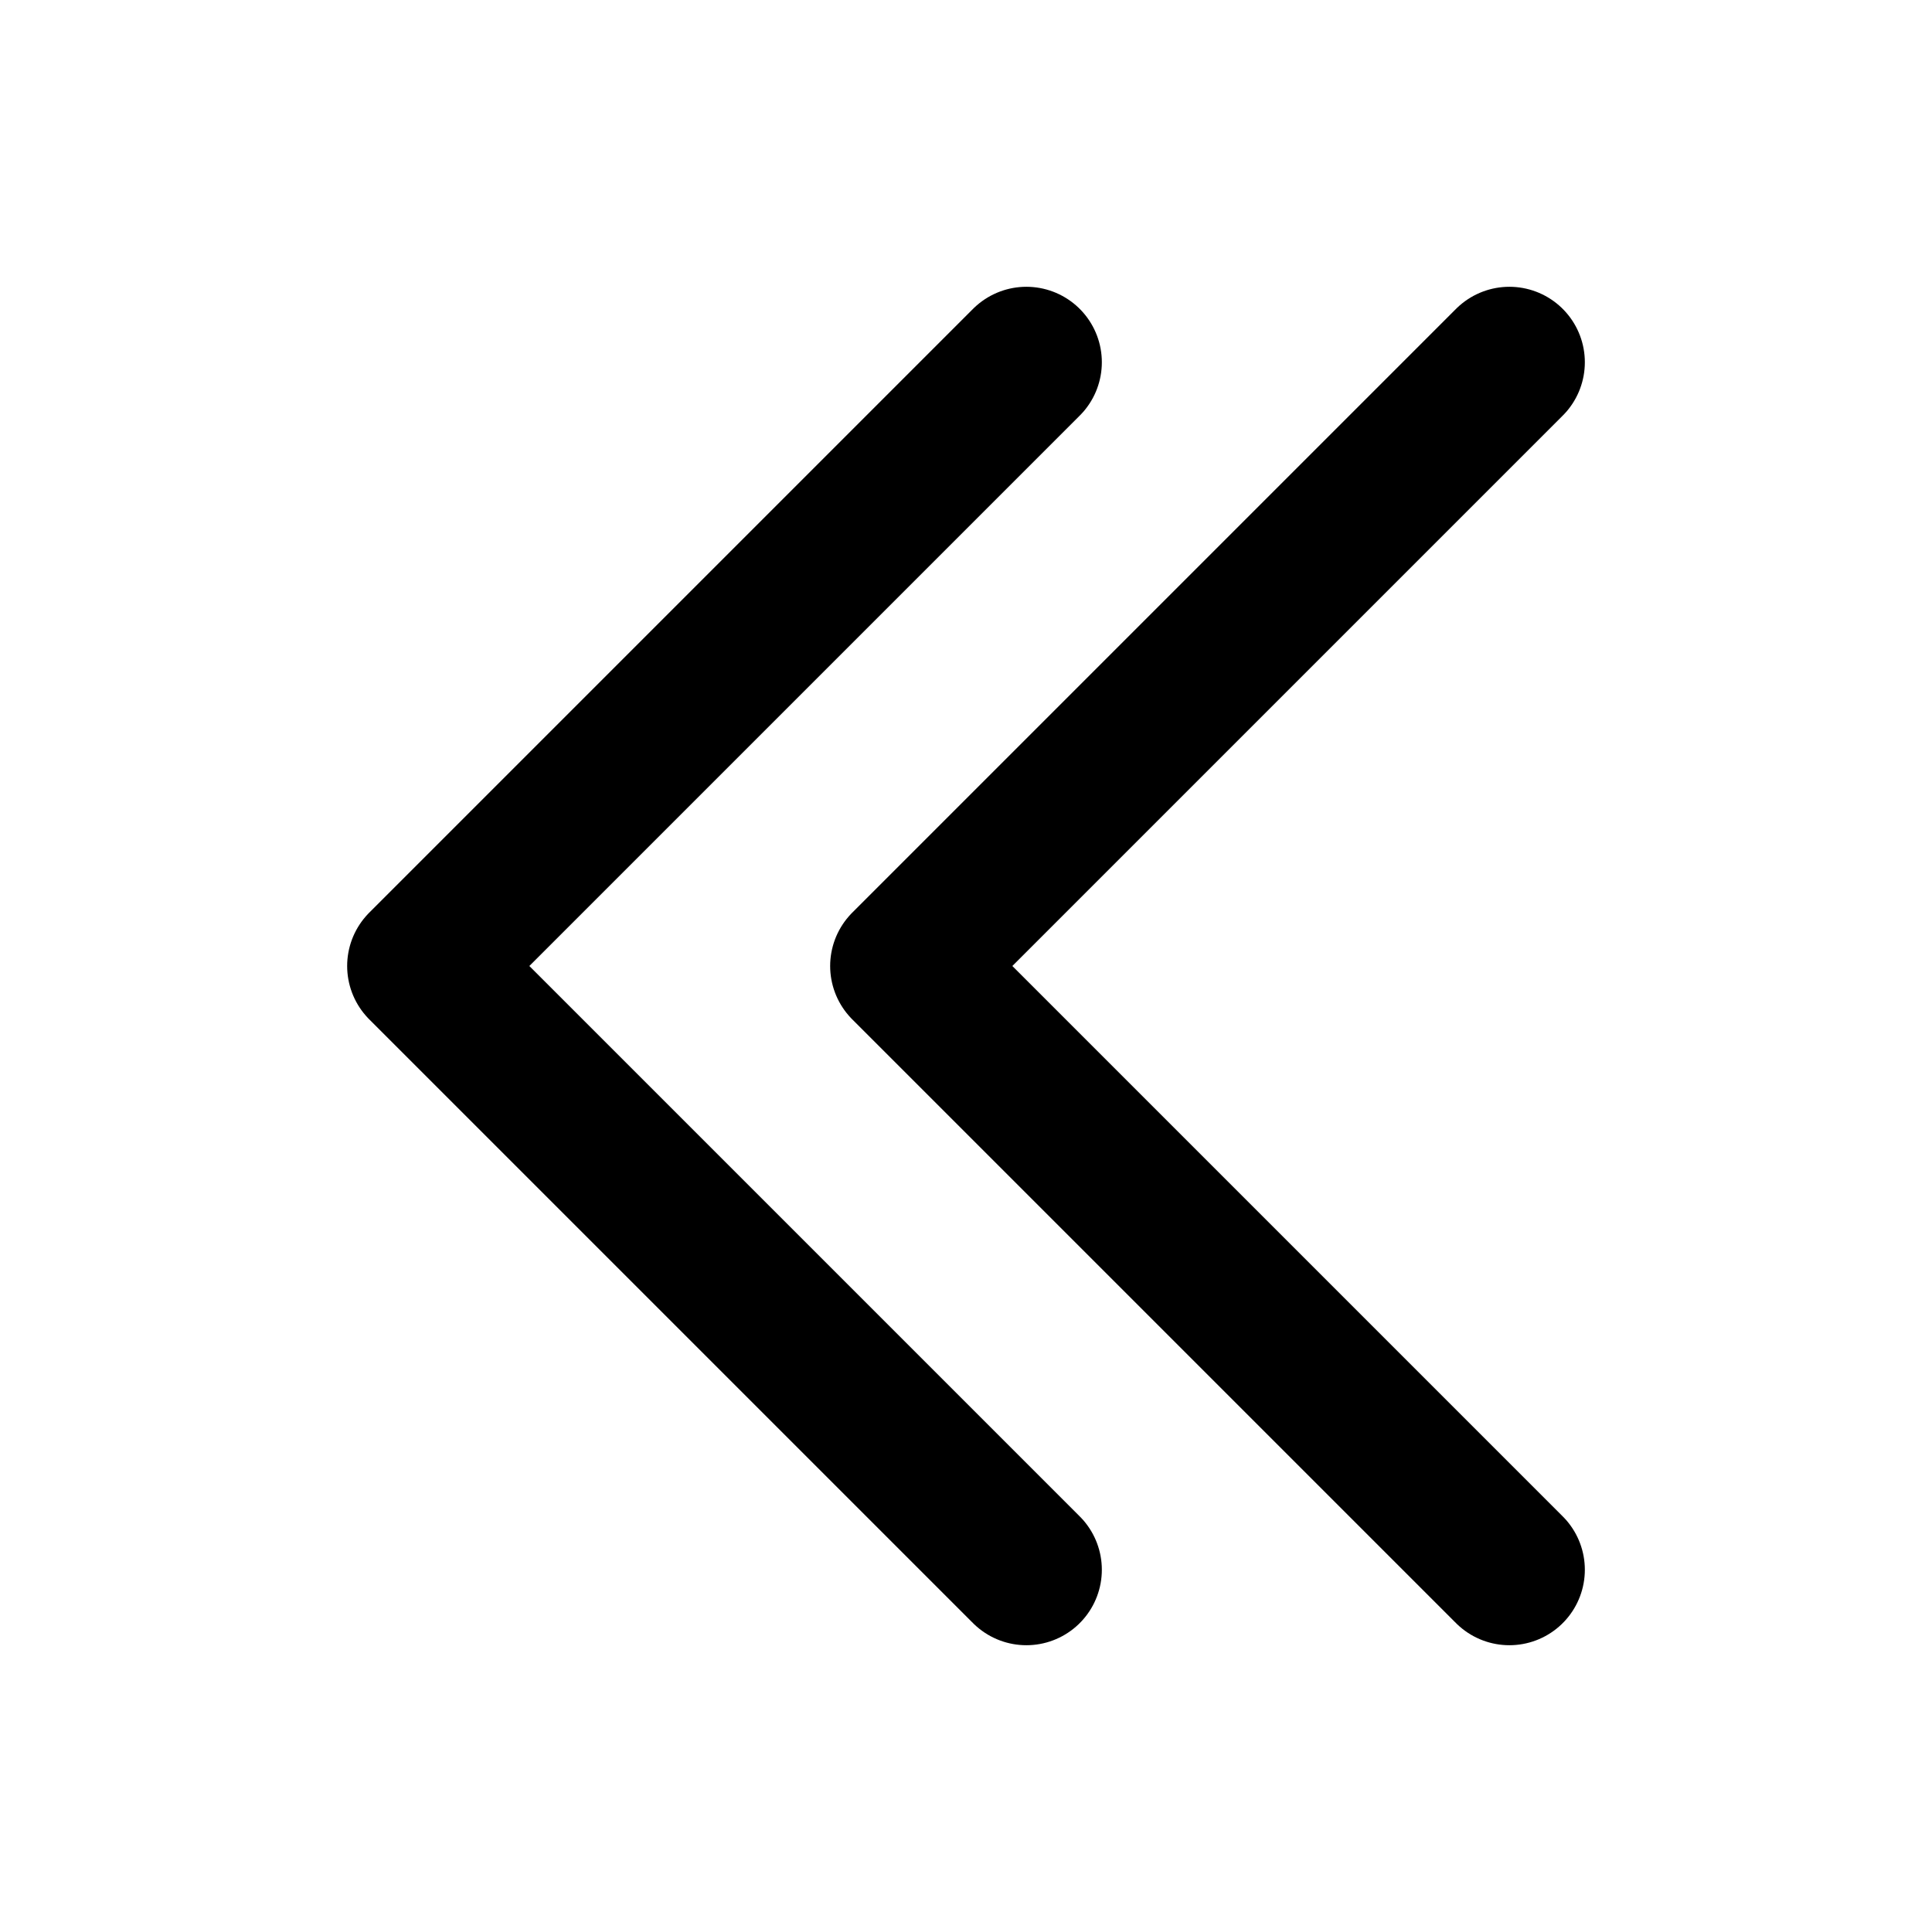
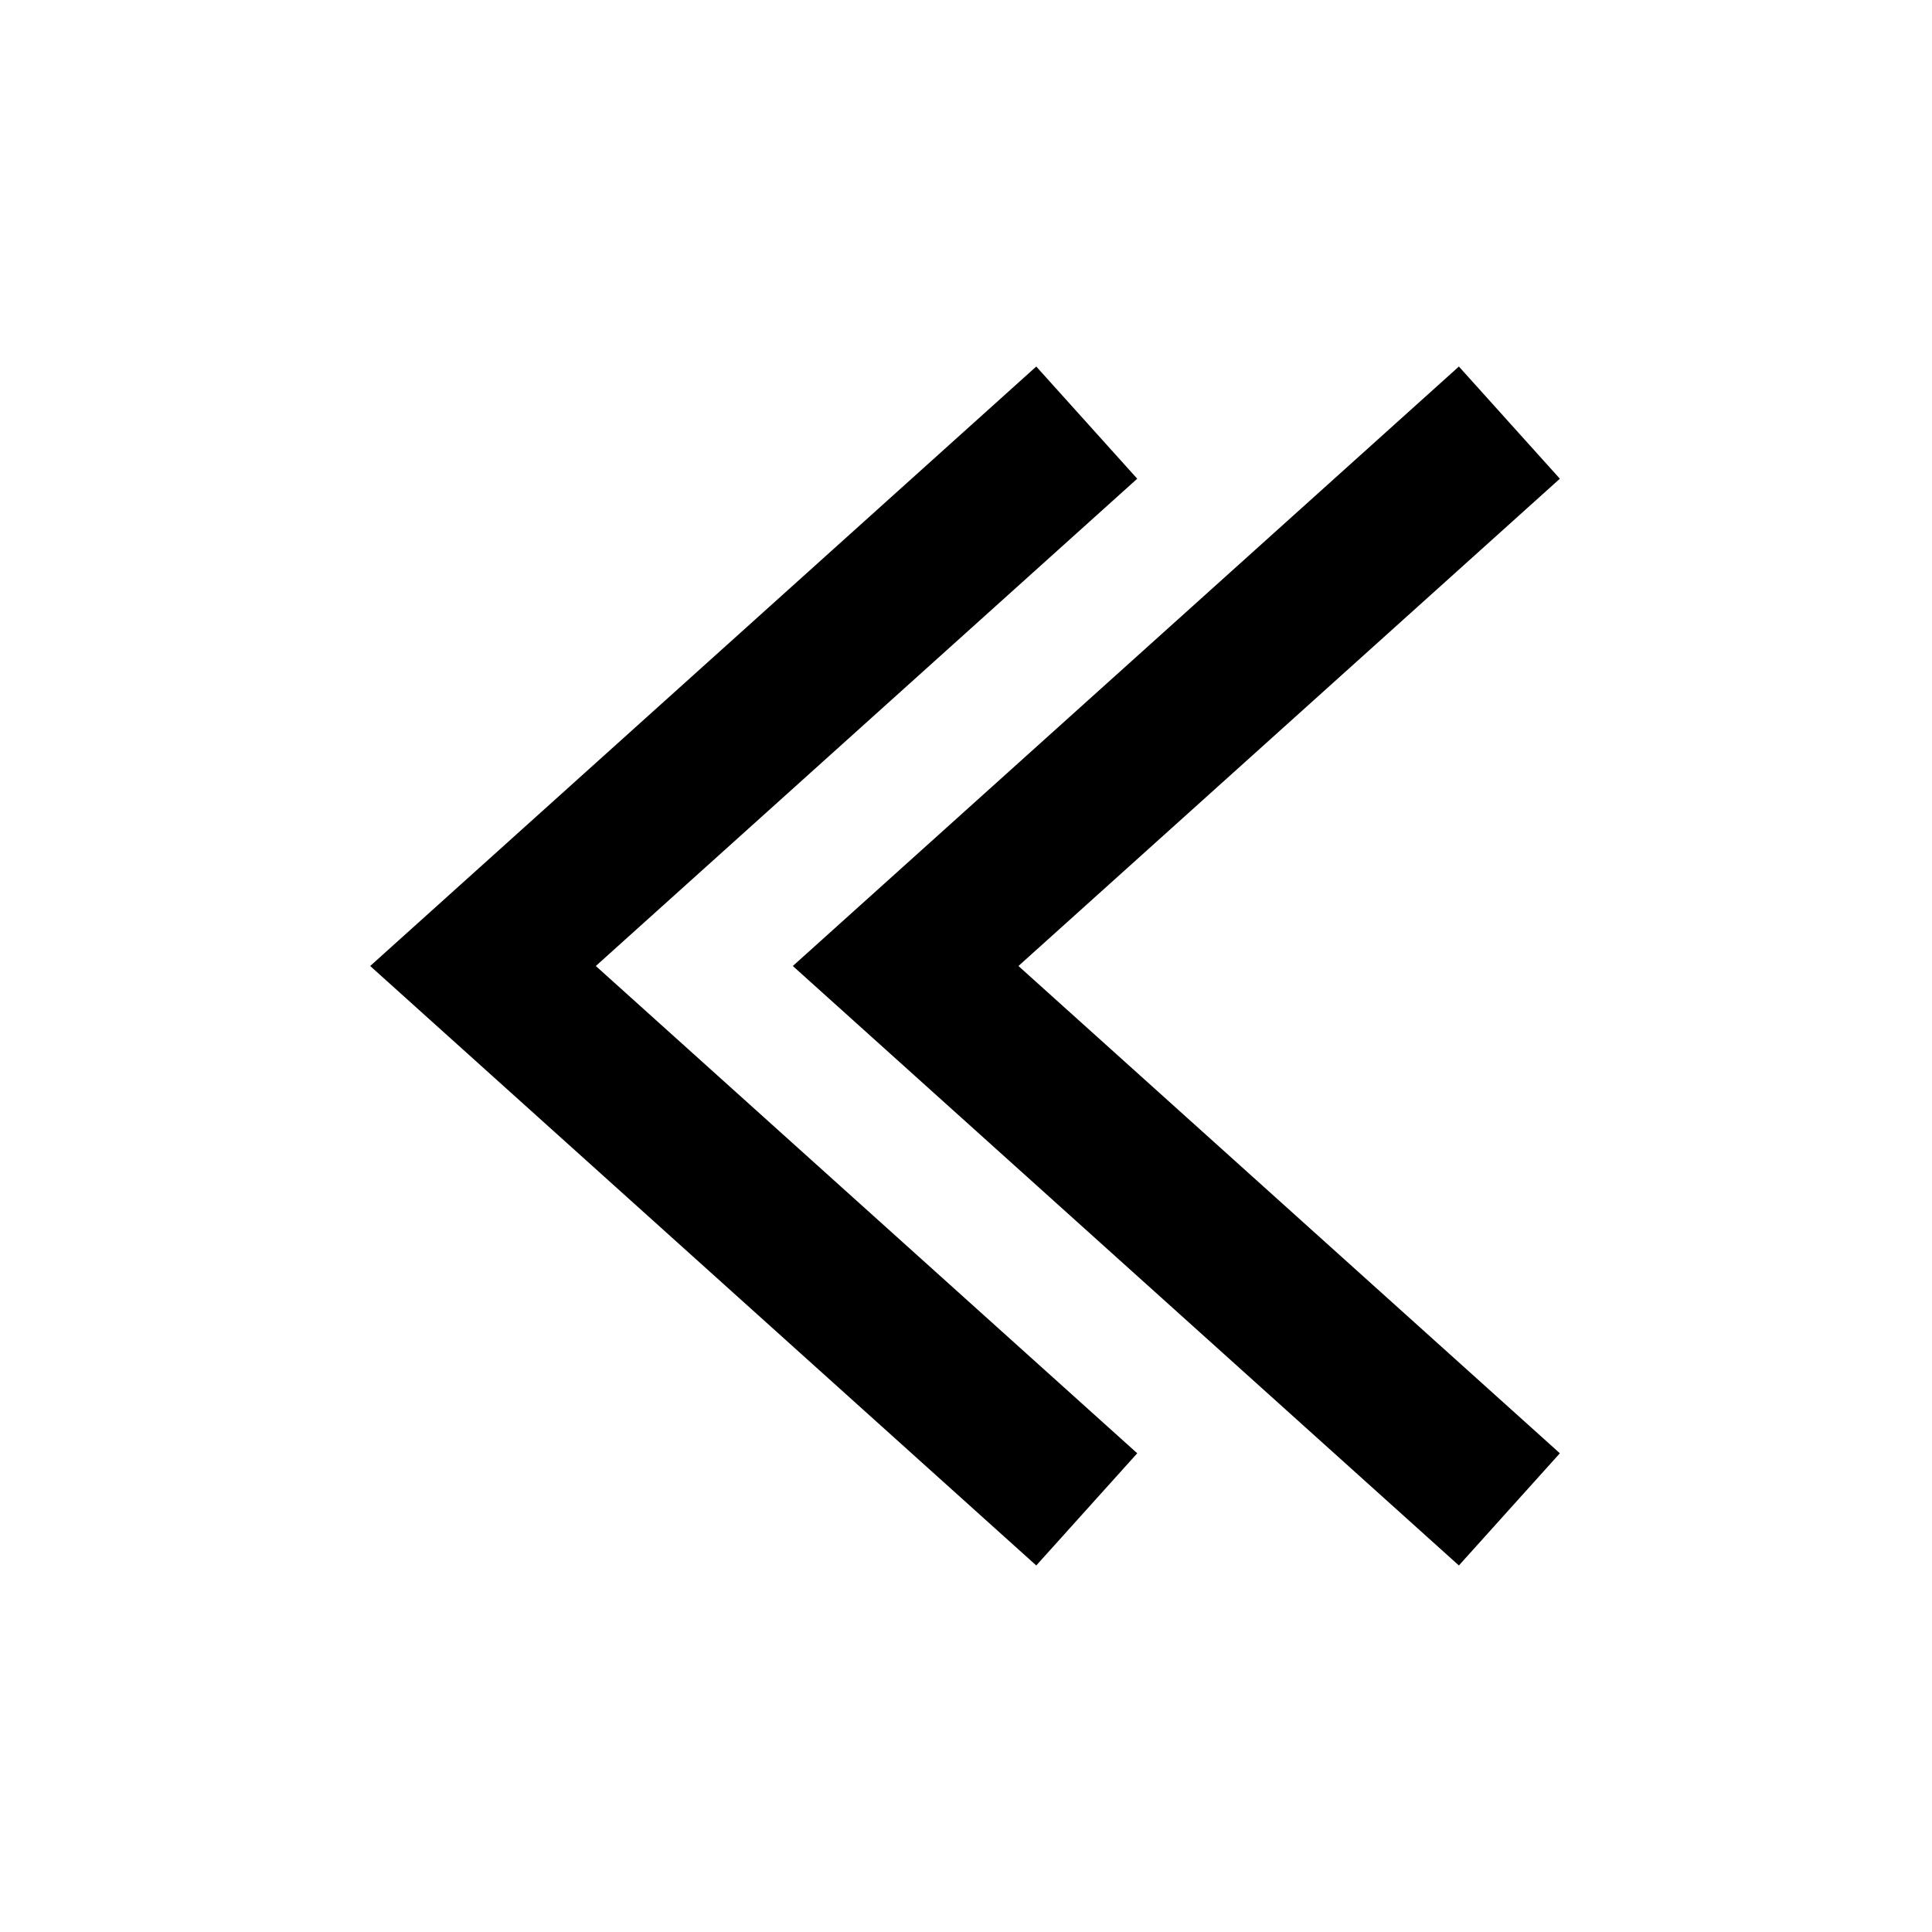
<svg xmlns="http://www.w3.org/2000/svg" version="1.1" viewBox="0 0 32 32">
-   <g fill="none" stroke="#000000" stroke-linecap="round" stroke-linejoin="round" stroke-width="2.5">
-     <path d="m17 6-10 10 10 10" />
-     <path d="m25 6-10 10 10 10" />
-   </g>
+   <path d="m25 25-10-9 10-9" fill="none" stroke="#000000" stroke-width="2.5" />
+   <path d="m18 25-10-9 10-9" fill="none" stroke="#000000" stroke-width="2.5" />
</svg>
